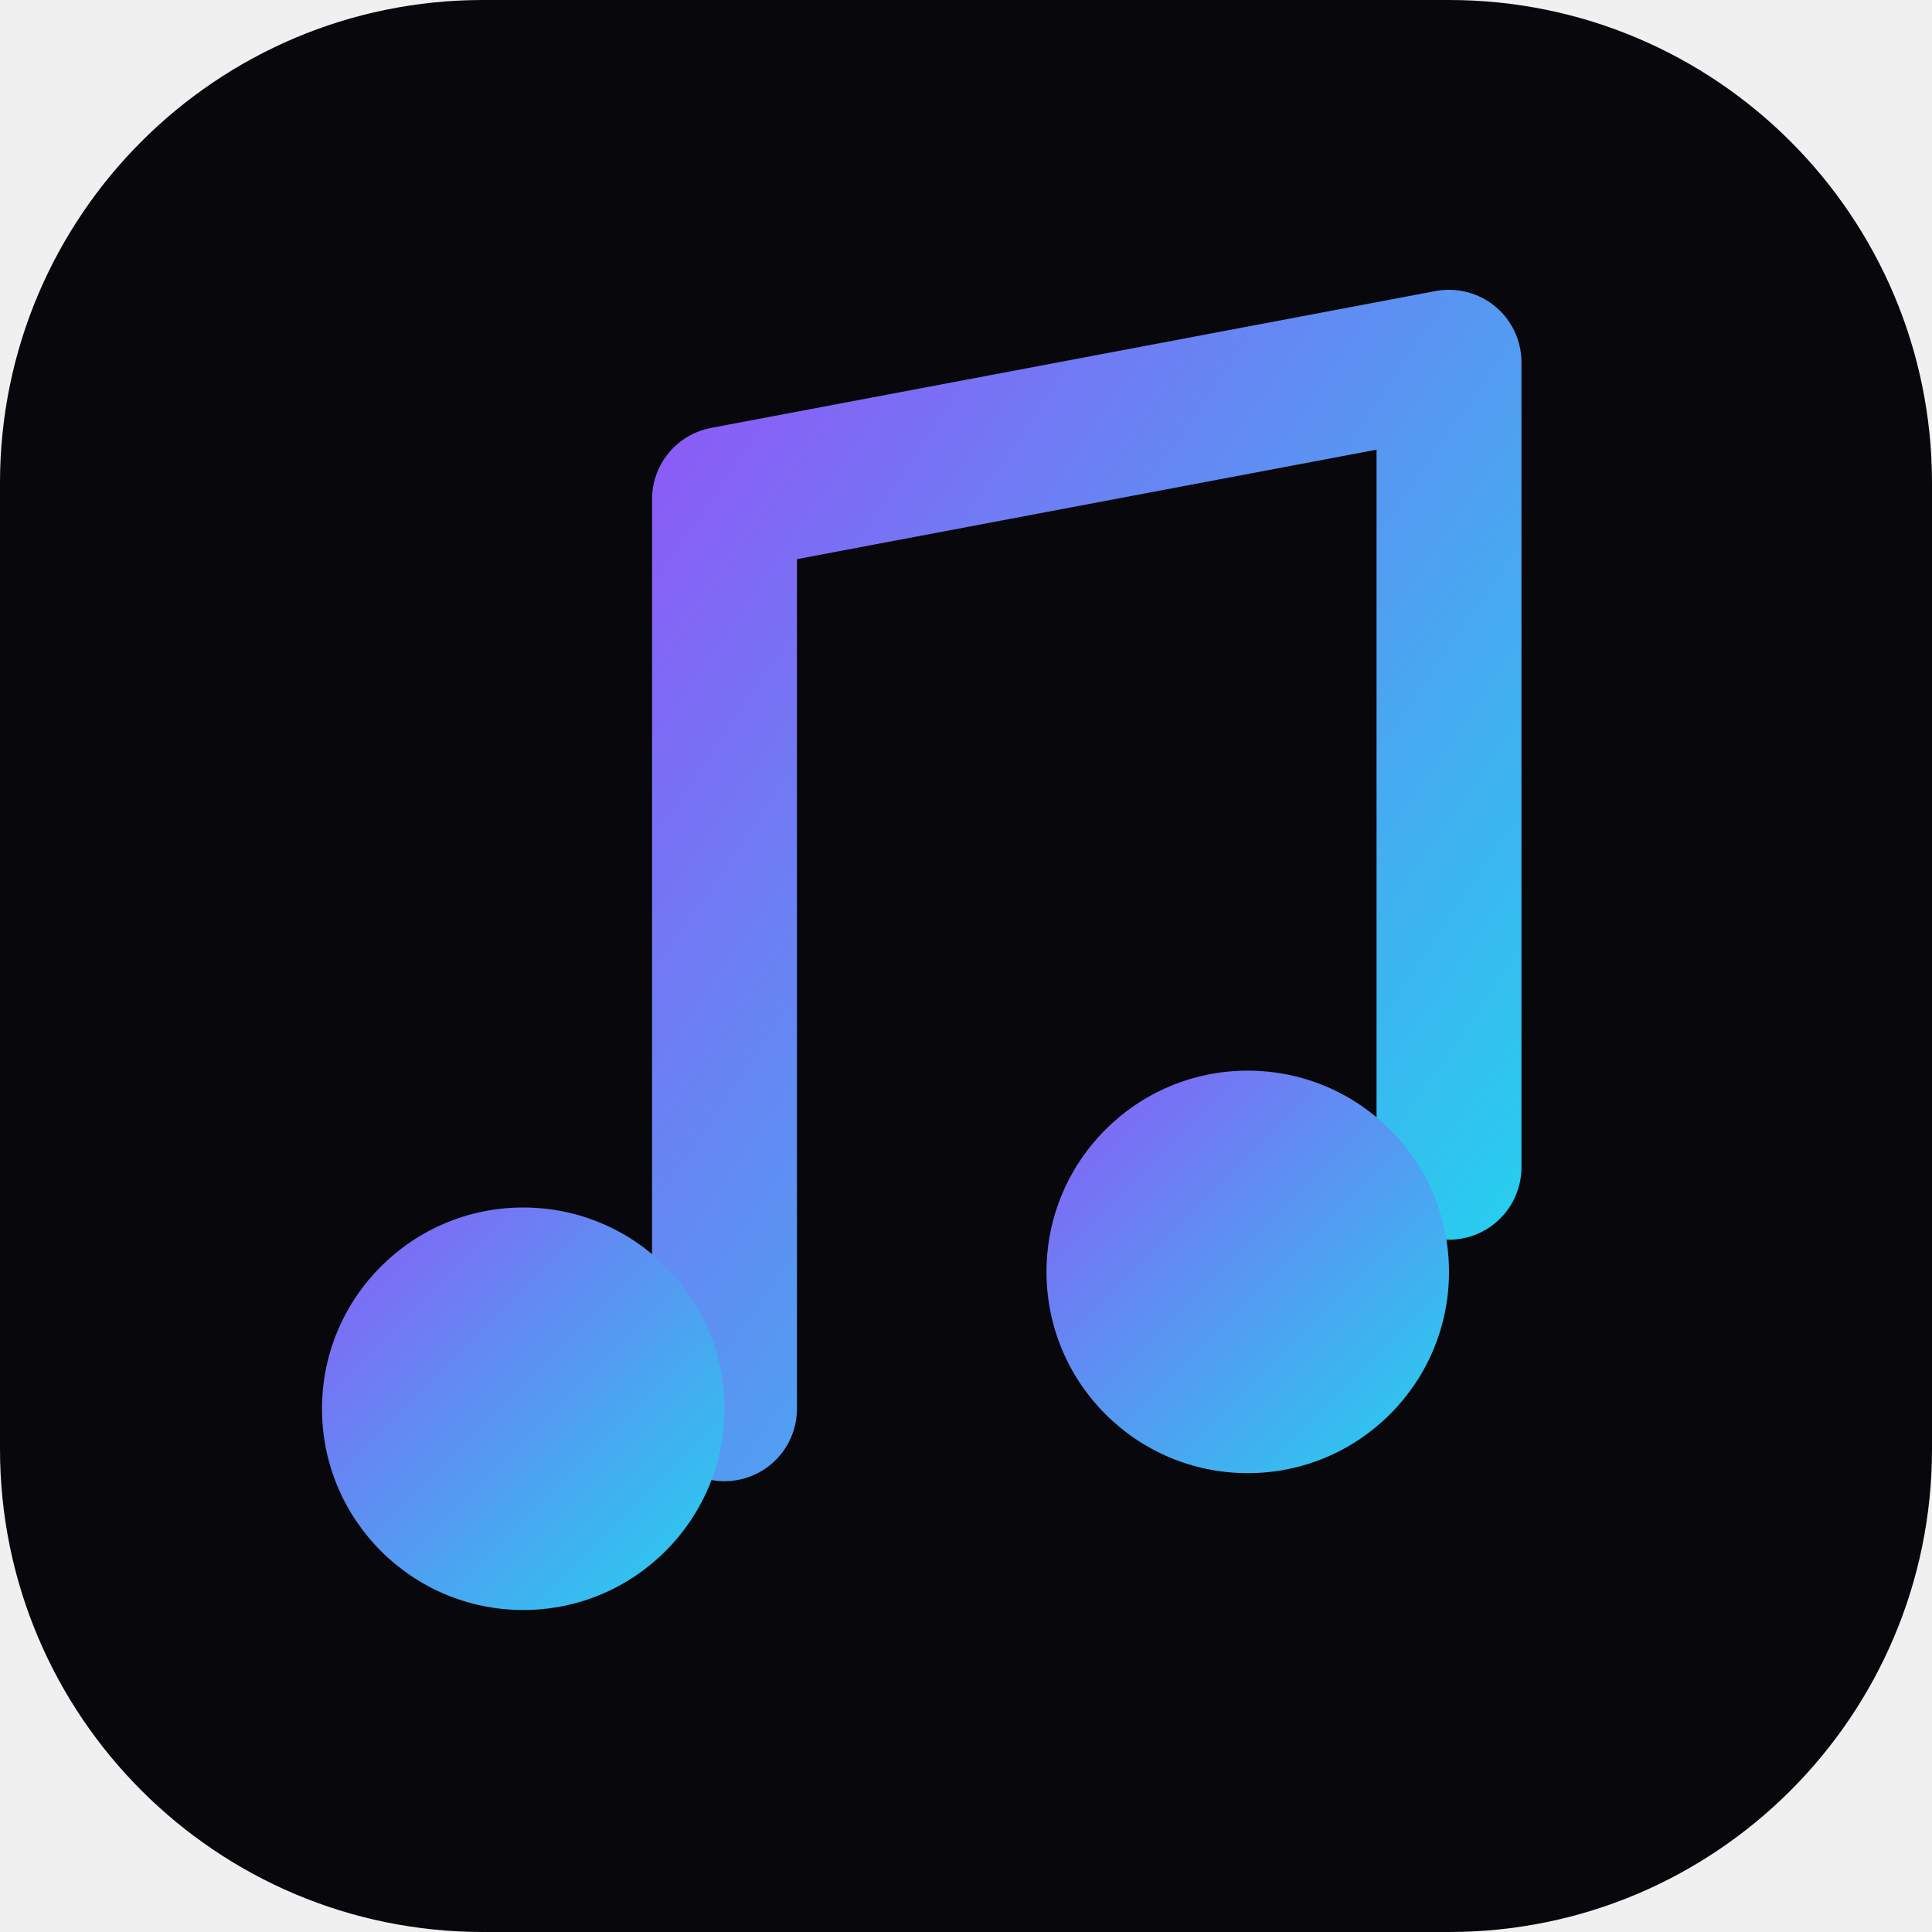
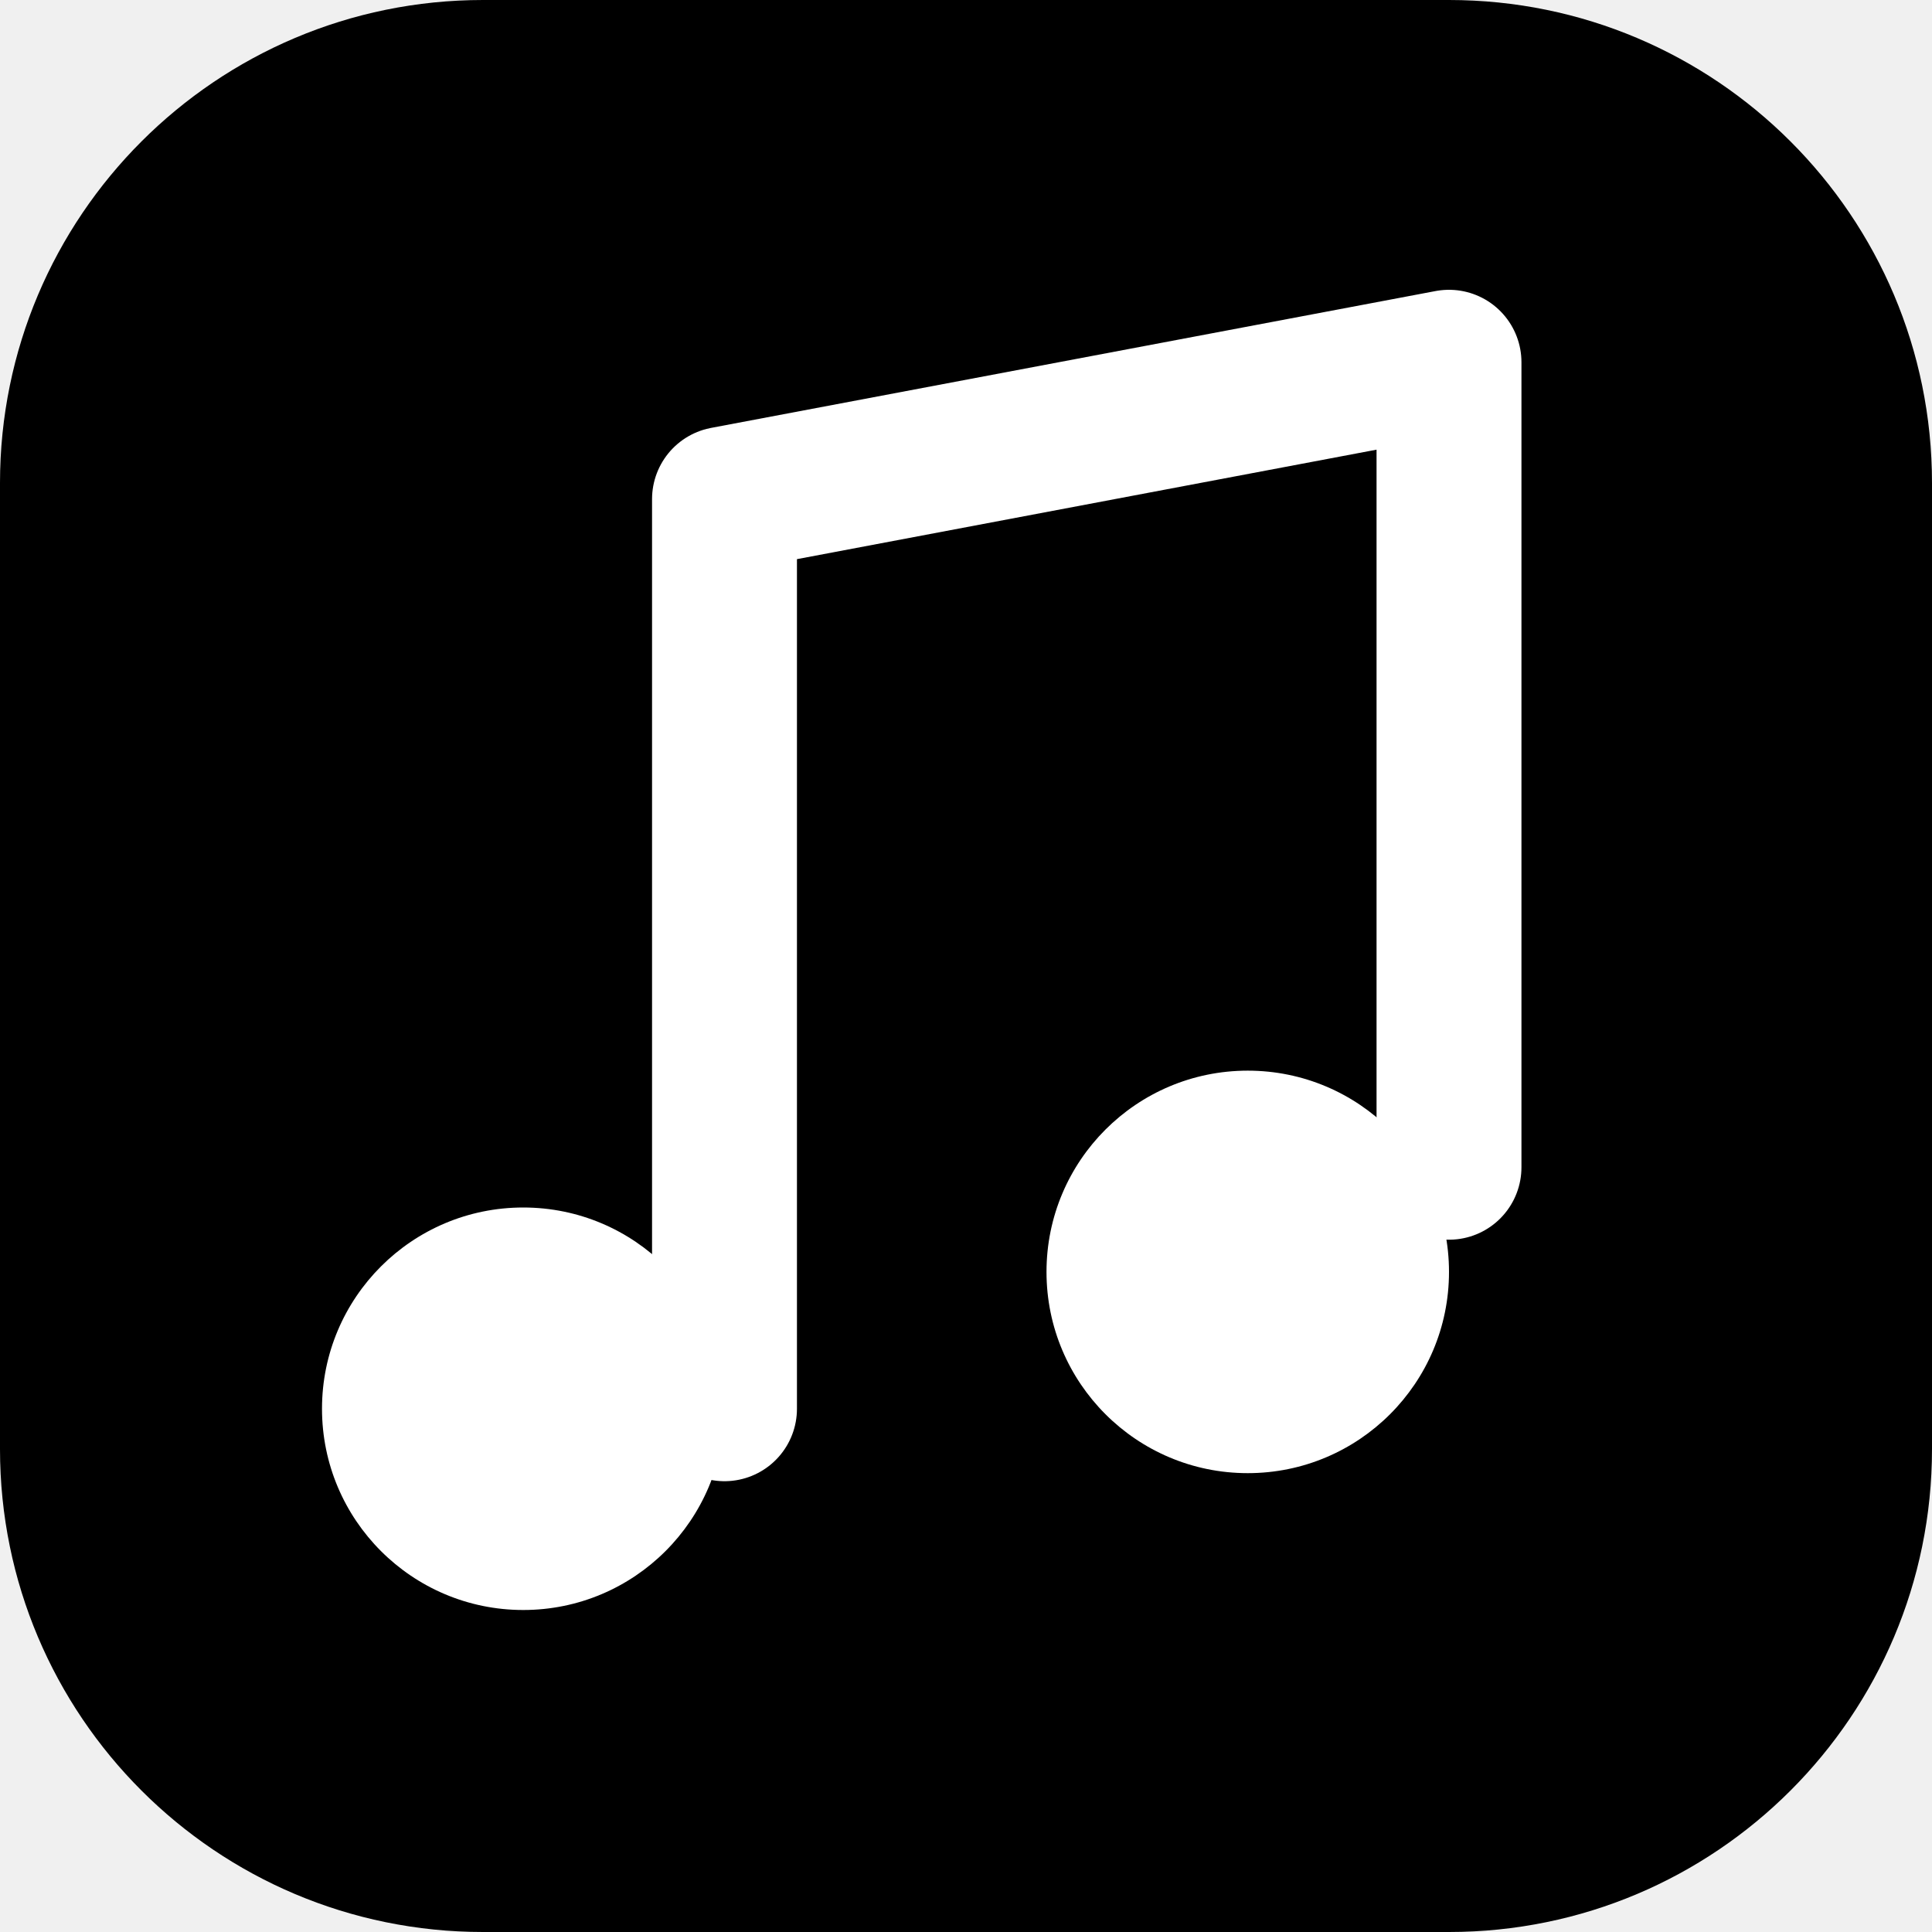
<svg xmlns="http://www.w3.org/2000/svg" viewBox="0 0 24 24">
-   <defs>
-     <linearGradient id="g" x1="0" y1="0" x2="1" y2="1">
-       <stop offset="0" stop-color="#8b5cf6" />
-       <stop offset="1" stop-color="#22d3ee" />
-     </linearGradient>
-   </defs>
-   <rect width="24" height="24" rx="6" fill="#08080c" />
-   <path d="M9 17.5V6.2l9-1.7v10" fill="none" stroke="url(#g)" stroke-width="1.8" stroke-linecap="round" stroke-linejoin="round" />
-   <circle cx="6.5" cy="17.5" r="2.5" fill="url(#g)" />
-   <circle cx="15.5" cy="15.8" r="2.5" fill="url(#g)" />
+   <rect width="24" height="24" rx="6" fill="#000000" />
+   <path d="M9 17.5V6.2l9-1.7v10" fill="none" stroke="#ffffff" stroke-width="1.8" stroke-linecap="round" stroke-linejoin="round" />
+   <circle cx="6.5" cy="17.5" r="2.5" fill="#ffffff" />
+   <circle cx="15.5" cy="15.8" r="2.5" fill="#ffffff" />
</svg>
